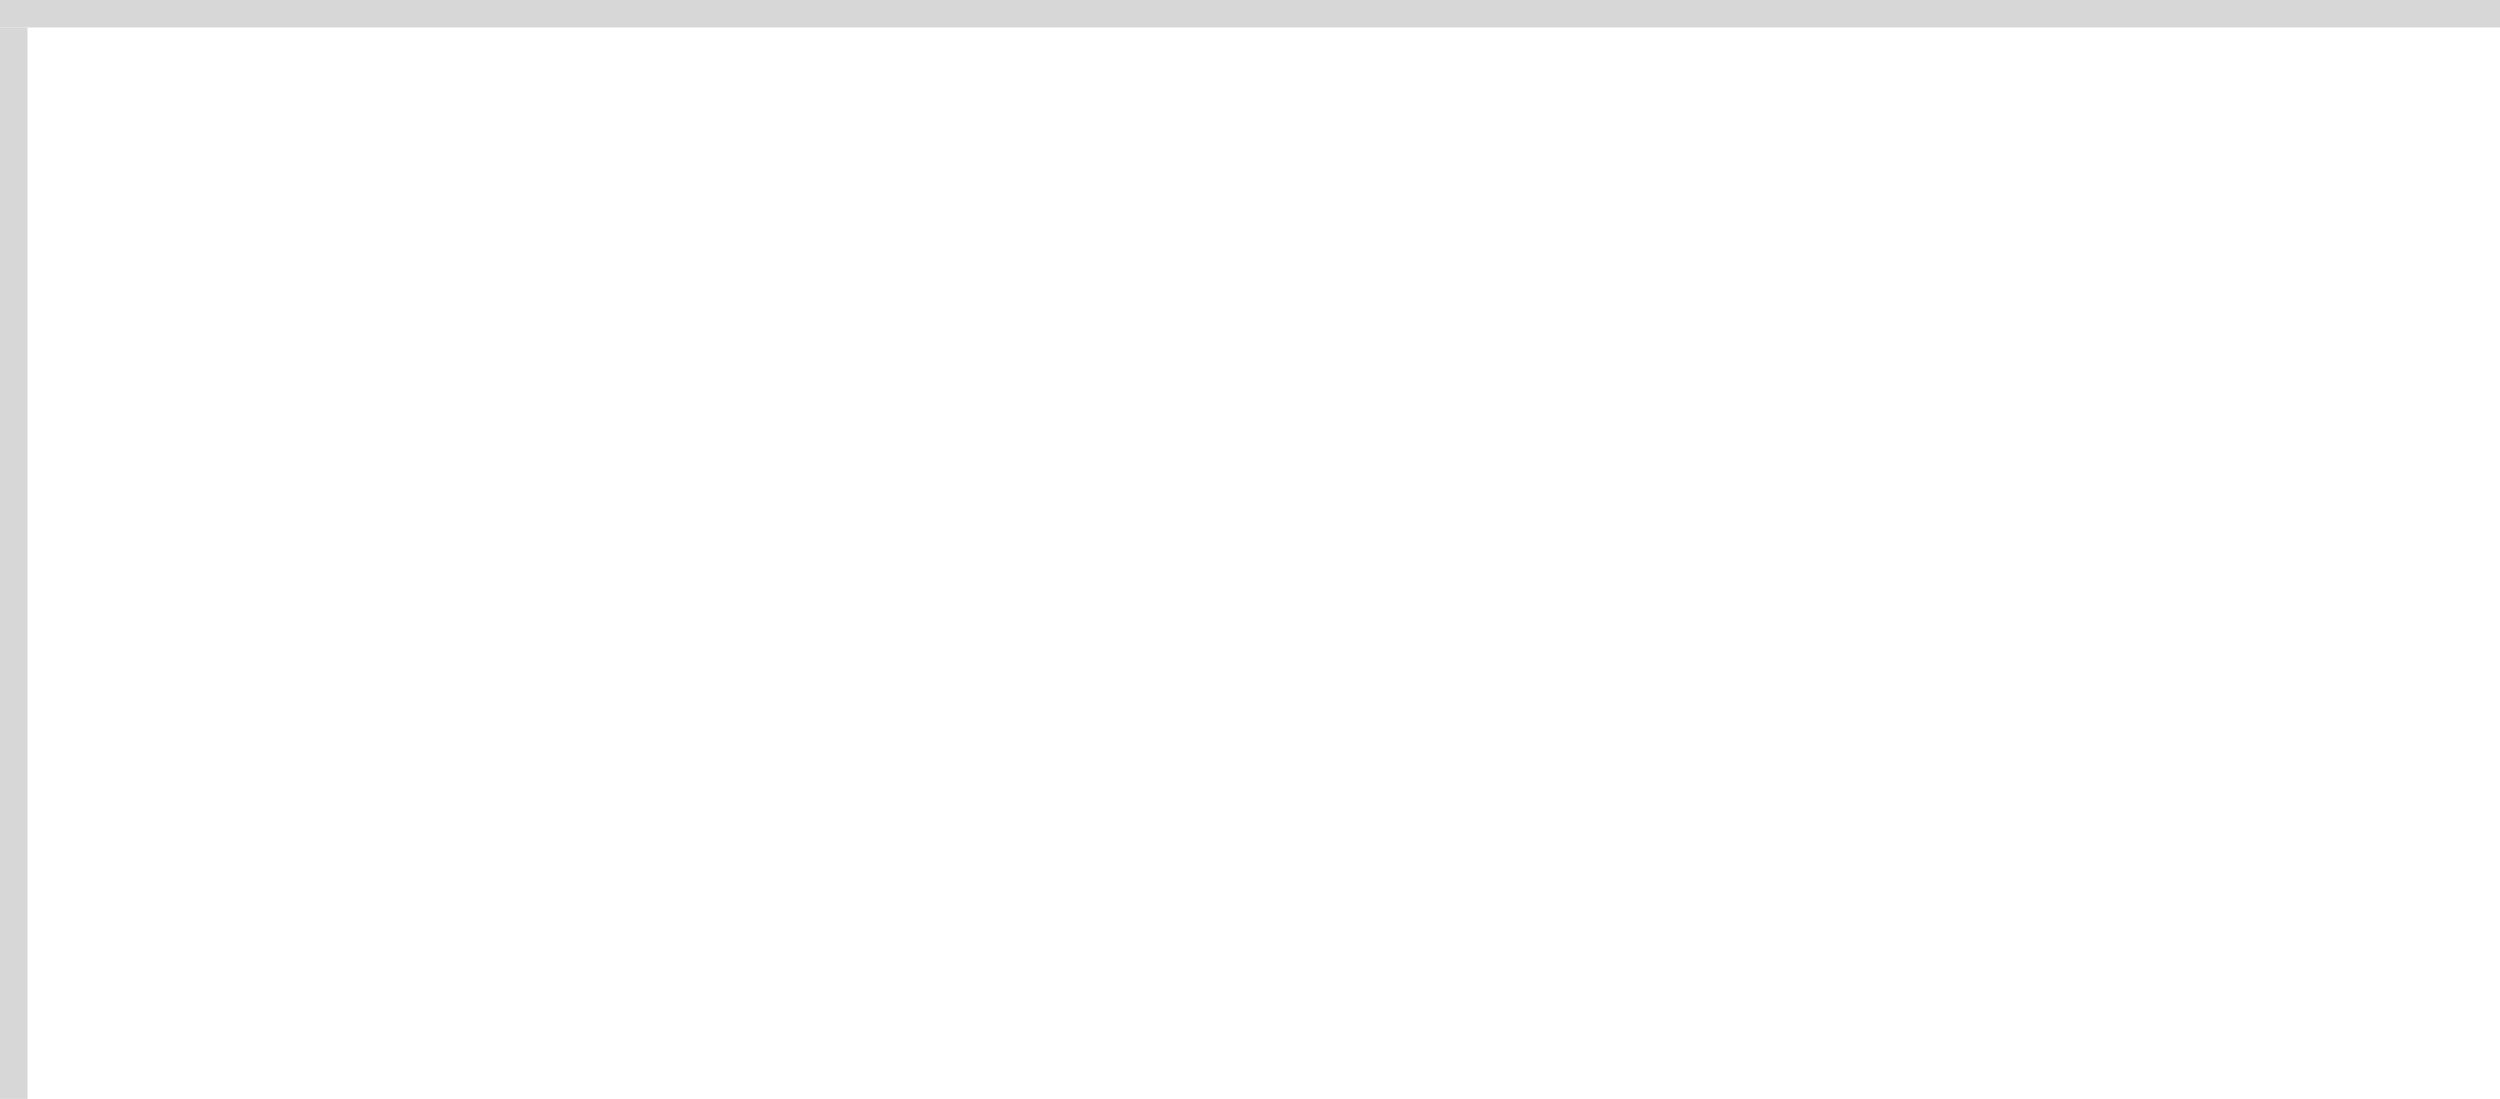
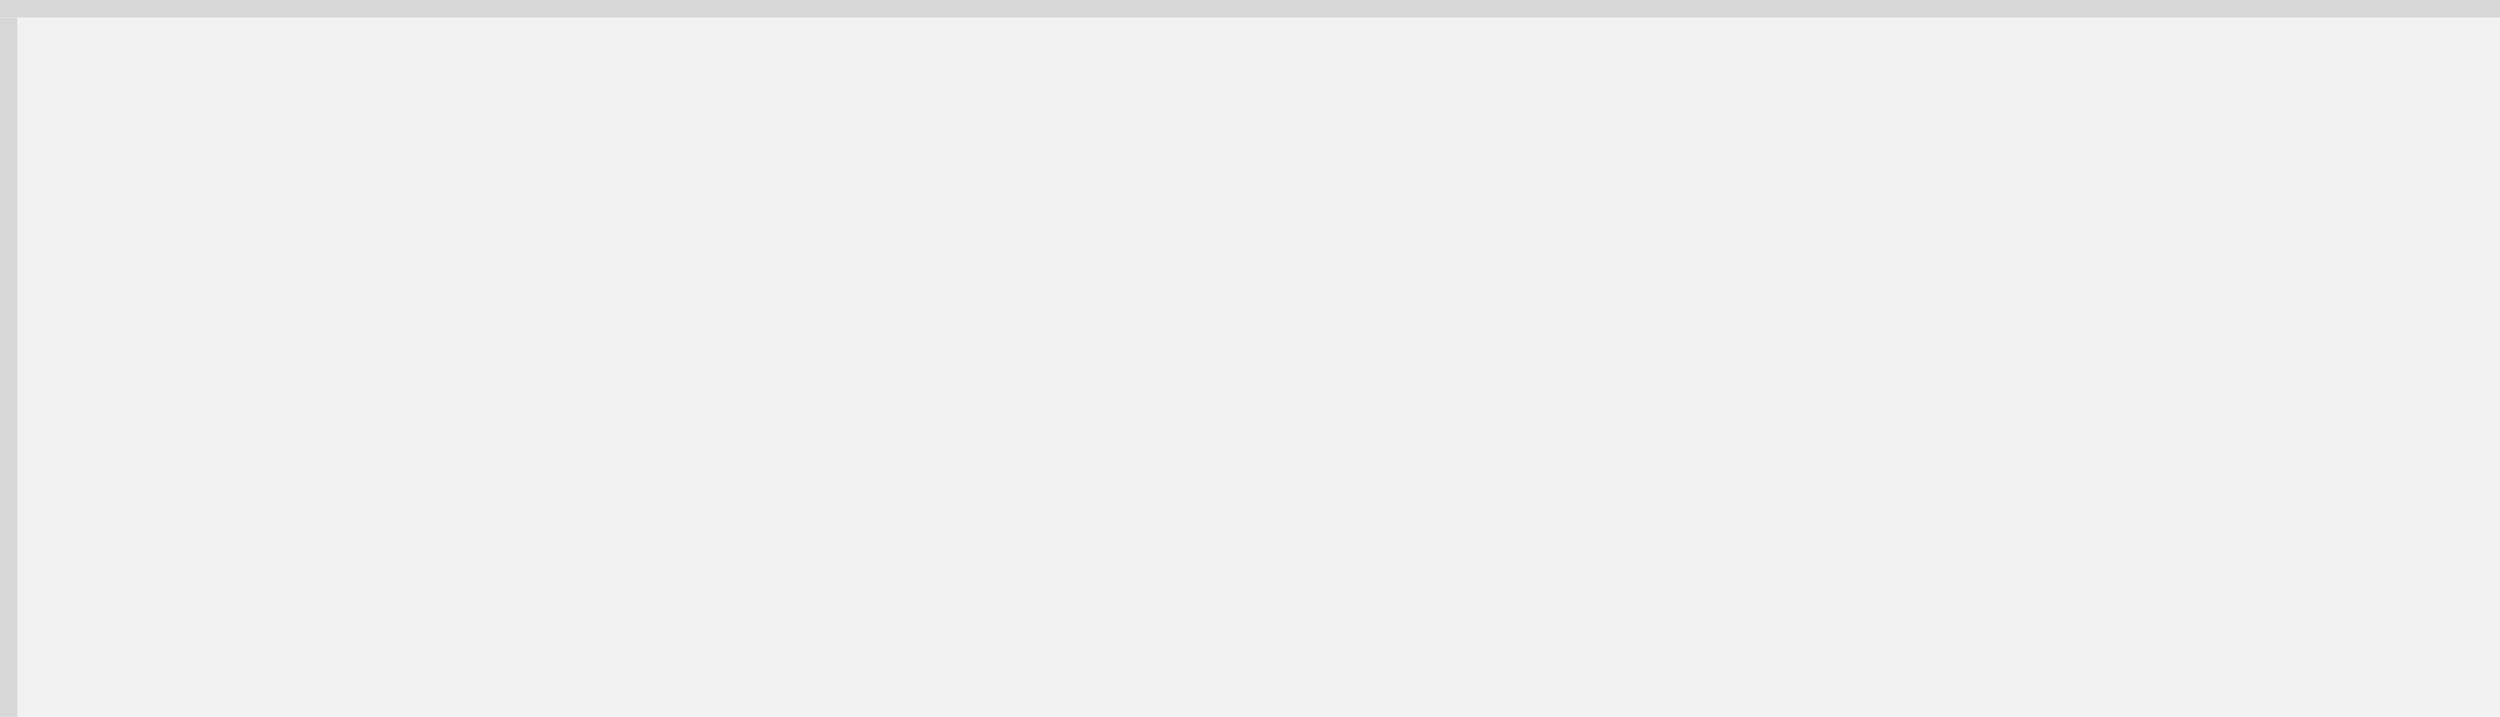
- <svg xmlns="http://www.w3.org/2000/svg" version="1.1" width="91px" height="40px" viewBox="46 80 91 40">
-   <path d="M 1 1  L 91 1  L 91 40  L 1 40  L 1 1  Z " fill-rule="nonzero" fill="rgba(255, 255, 255, 1)" stroke="none" transform="matrix(1 0 0 1 46 80 )" class="fill" />
-   <path d="M 0.5 1  L 0.5 40  " stroke-width="1" stroke-dasharray="0" stroke="rgba(215, 215, 215, 1)" fill="none" transform="matrix(1 0 0 1 46 80 )" class="stroke" />
-   <path d="M 0 0.5  L 91 0.5  " stroke-width="1" stroke-dasharray="0" stroke="rgba(215, 215, 215, 1)" fill="none" transform="matrix(1 0 0 1 46 80 )" class="stroke" />
+ <svg xmlns="http://www.w3.org/2000/svg" version="1.1" width="143px" height="41px" viewBox="0 41 143 41">
+   <path d="M 1 1  L 143 1  L 143 41  L 1 41  L 1 1  Z " fill-rule="nonzero" fill="rgba(242, 242, 242, 1)" stroke="none" transform="matrix(1 0 0 1 0 41 )" class="fill" />
+   <path d="M 0.5 1  L 0.5 41  " stroke-width="1" stroke-dasharray="0" stroke="rgba(215, 215, 215, 1)" fill="none" transform="matrix(1 0 0 1 0 41 )" class="stroke" />
+   <path d="M 0 0.5  L 143 0.5  " stroke-width="1" stroke-dasharray="0" stroke="rgba(215, 215, 215, 1)" fill="none" transform="matrix(1 0 0 1 0 41 )" class="stroke" />
</svg>
